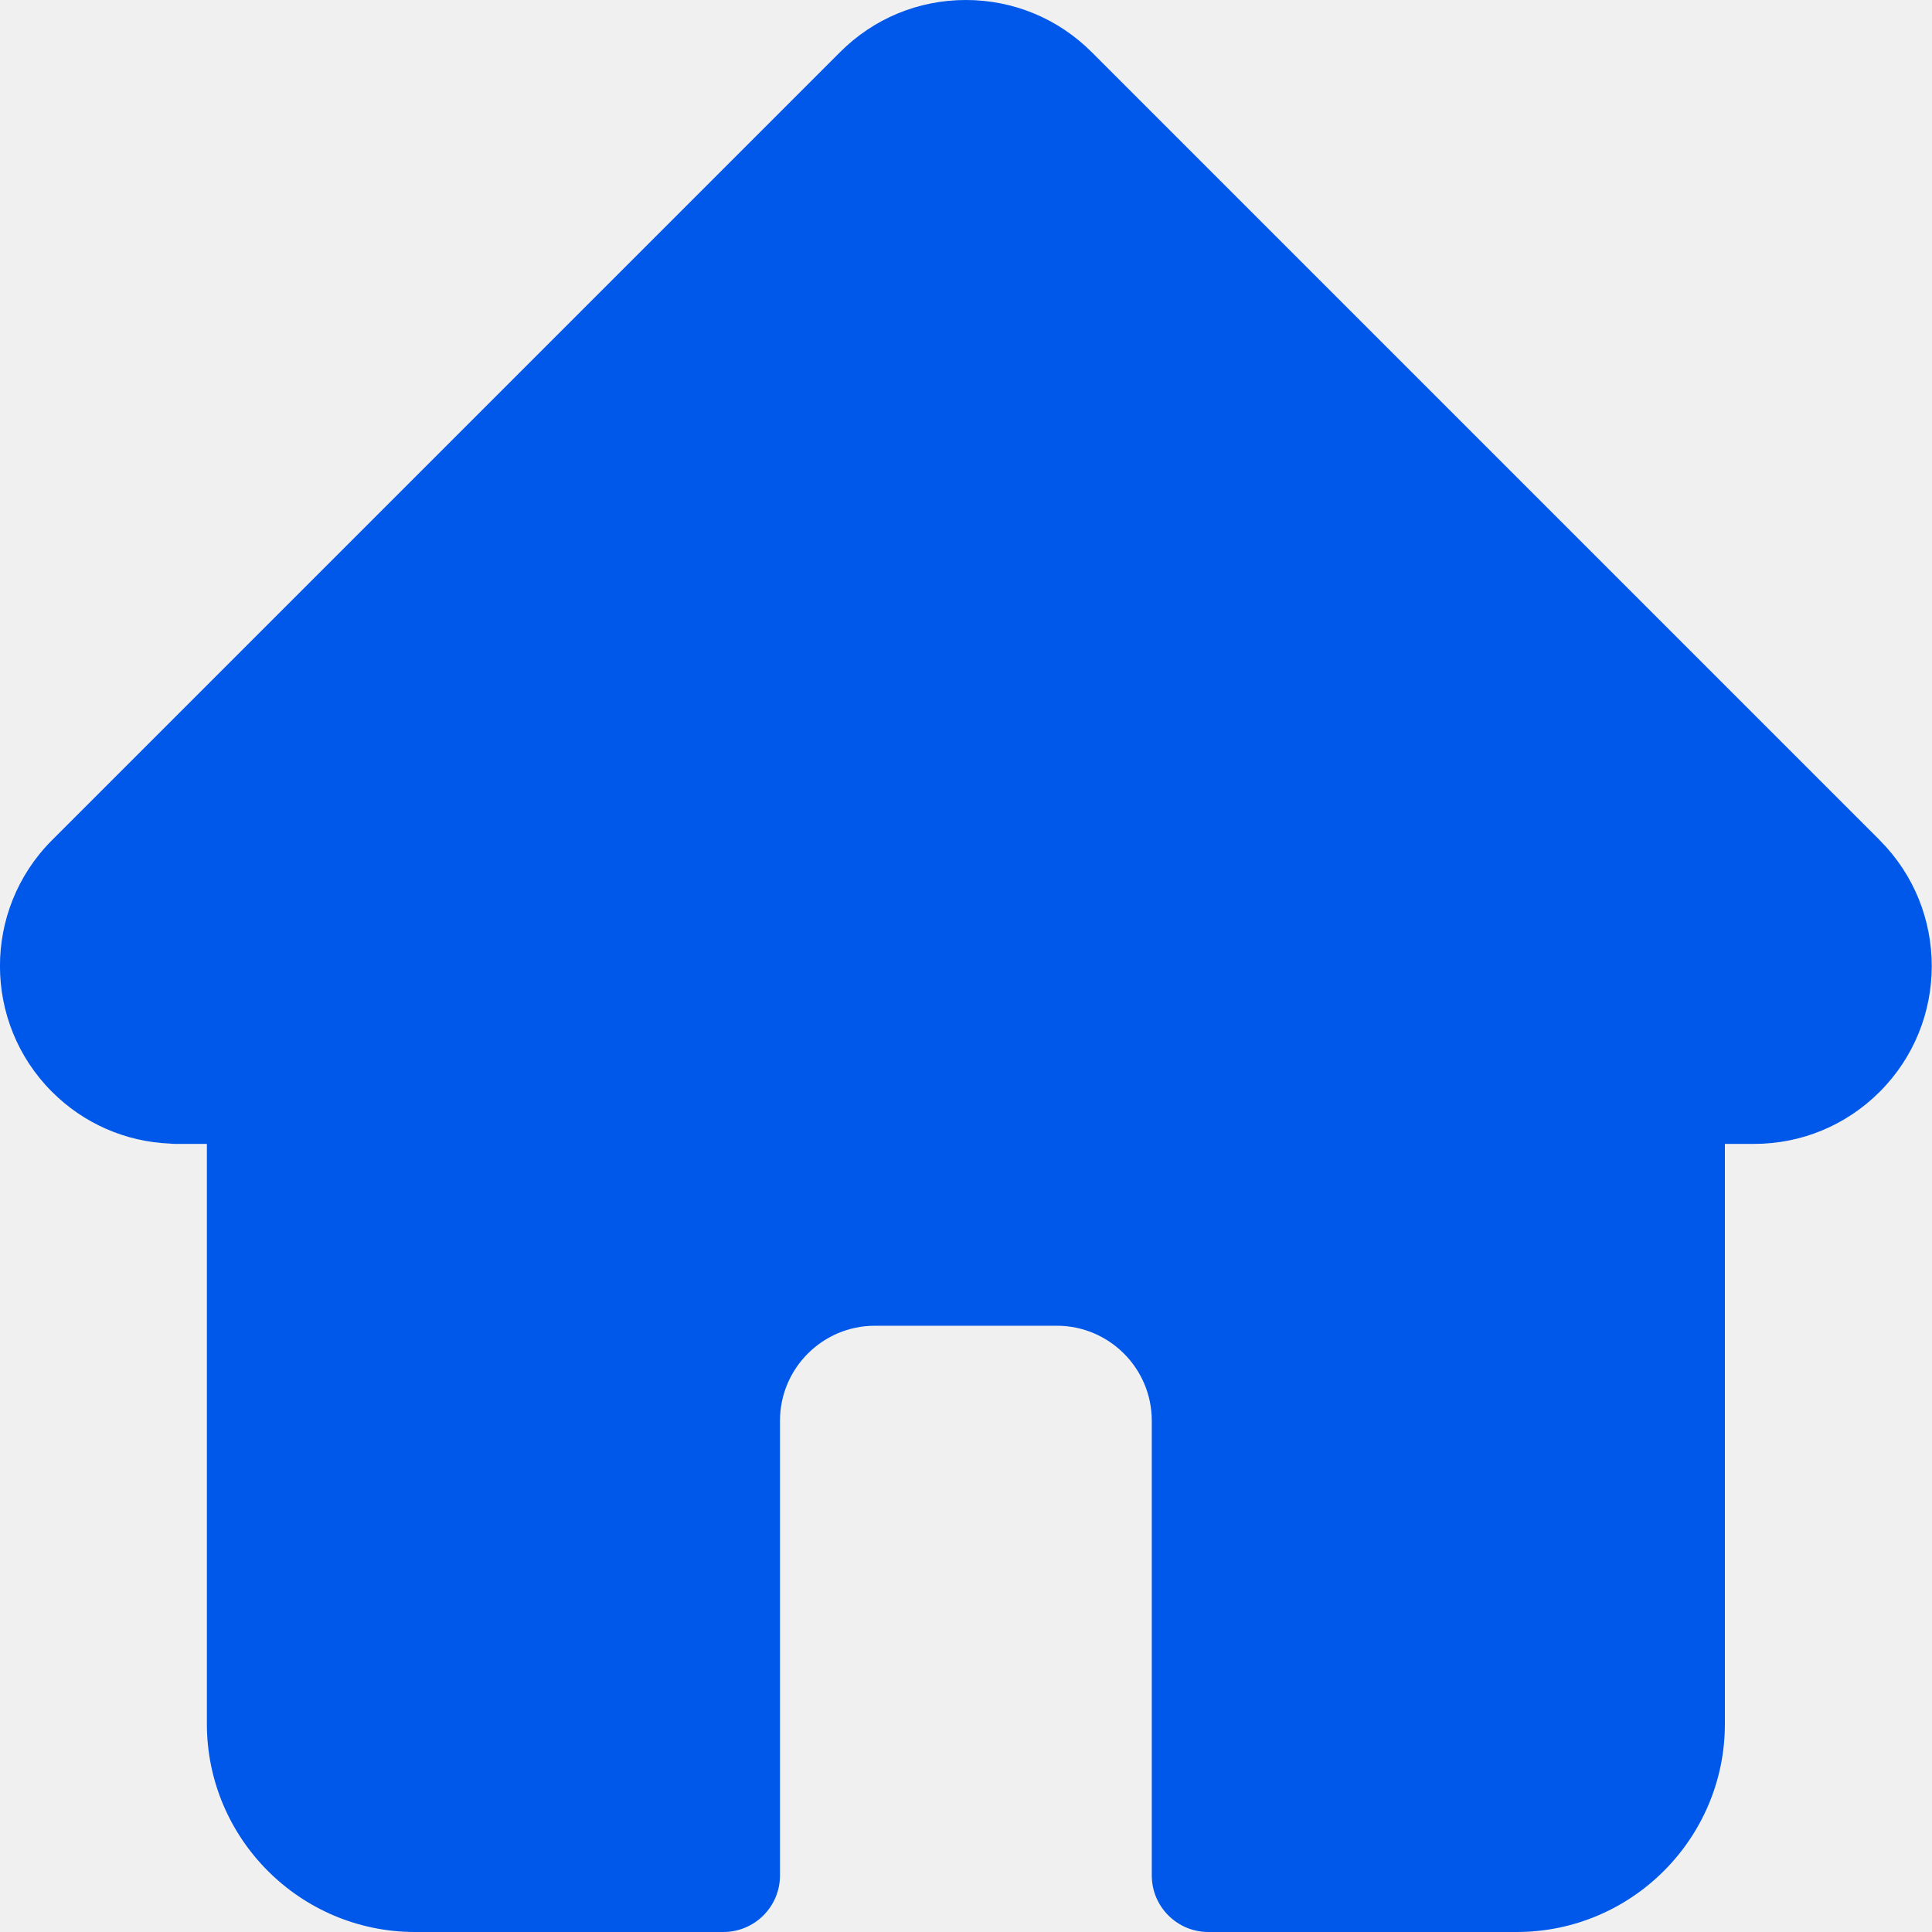
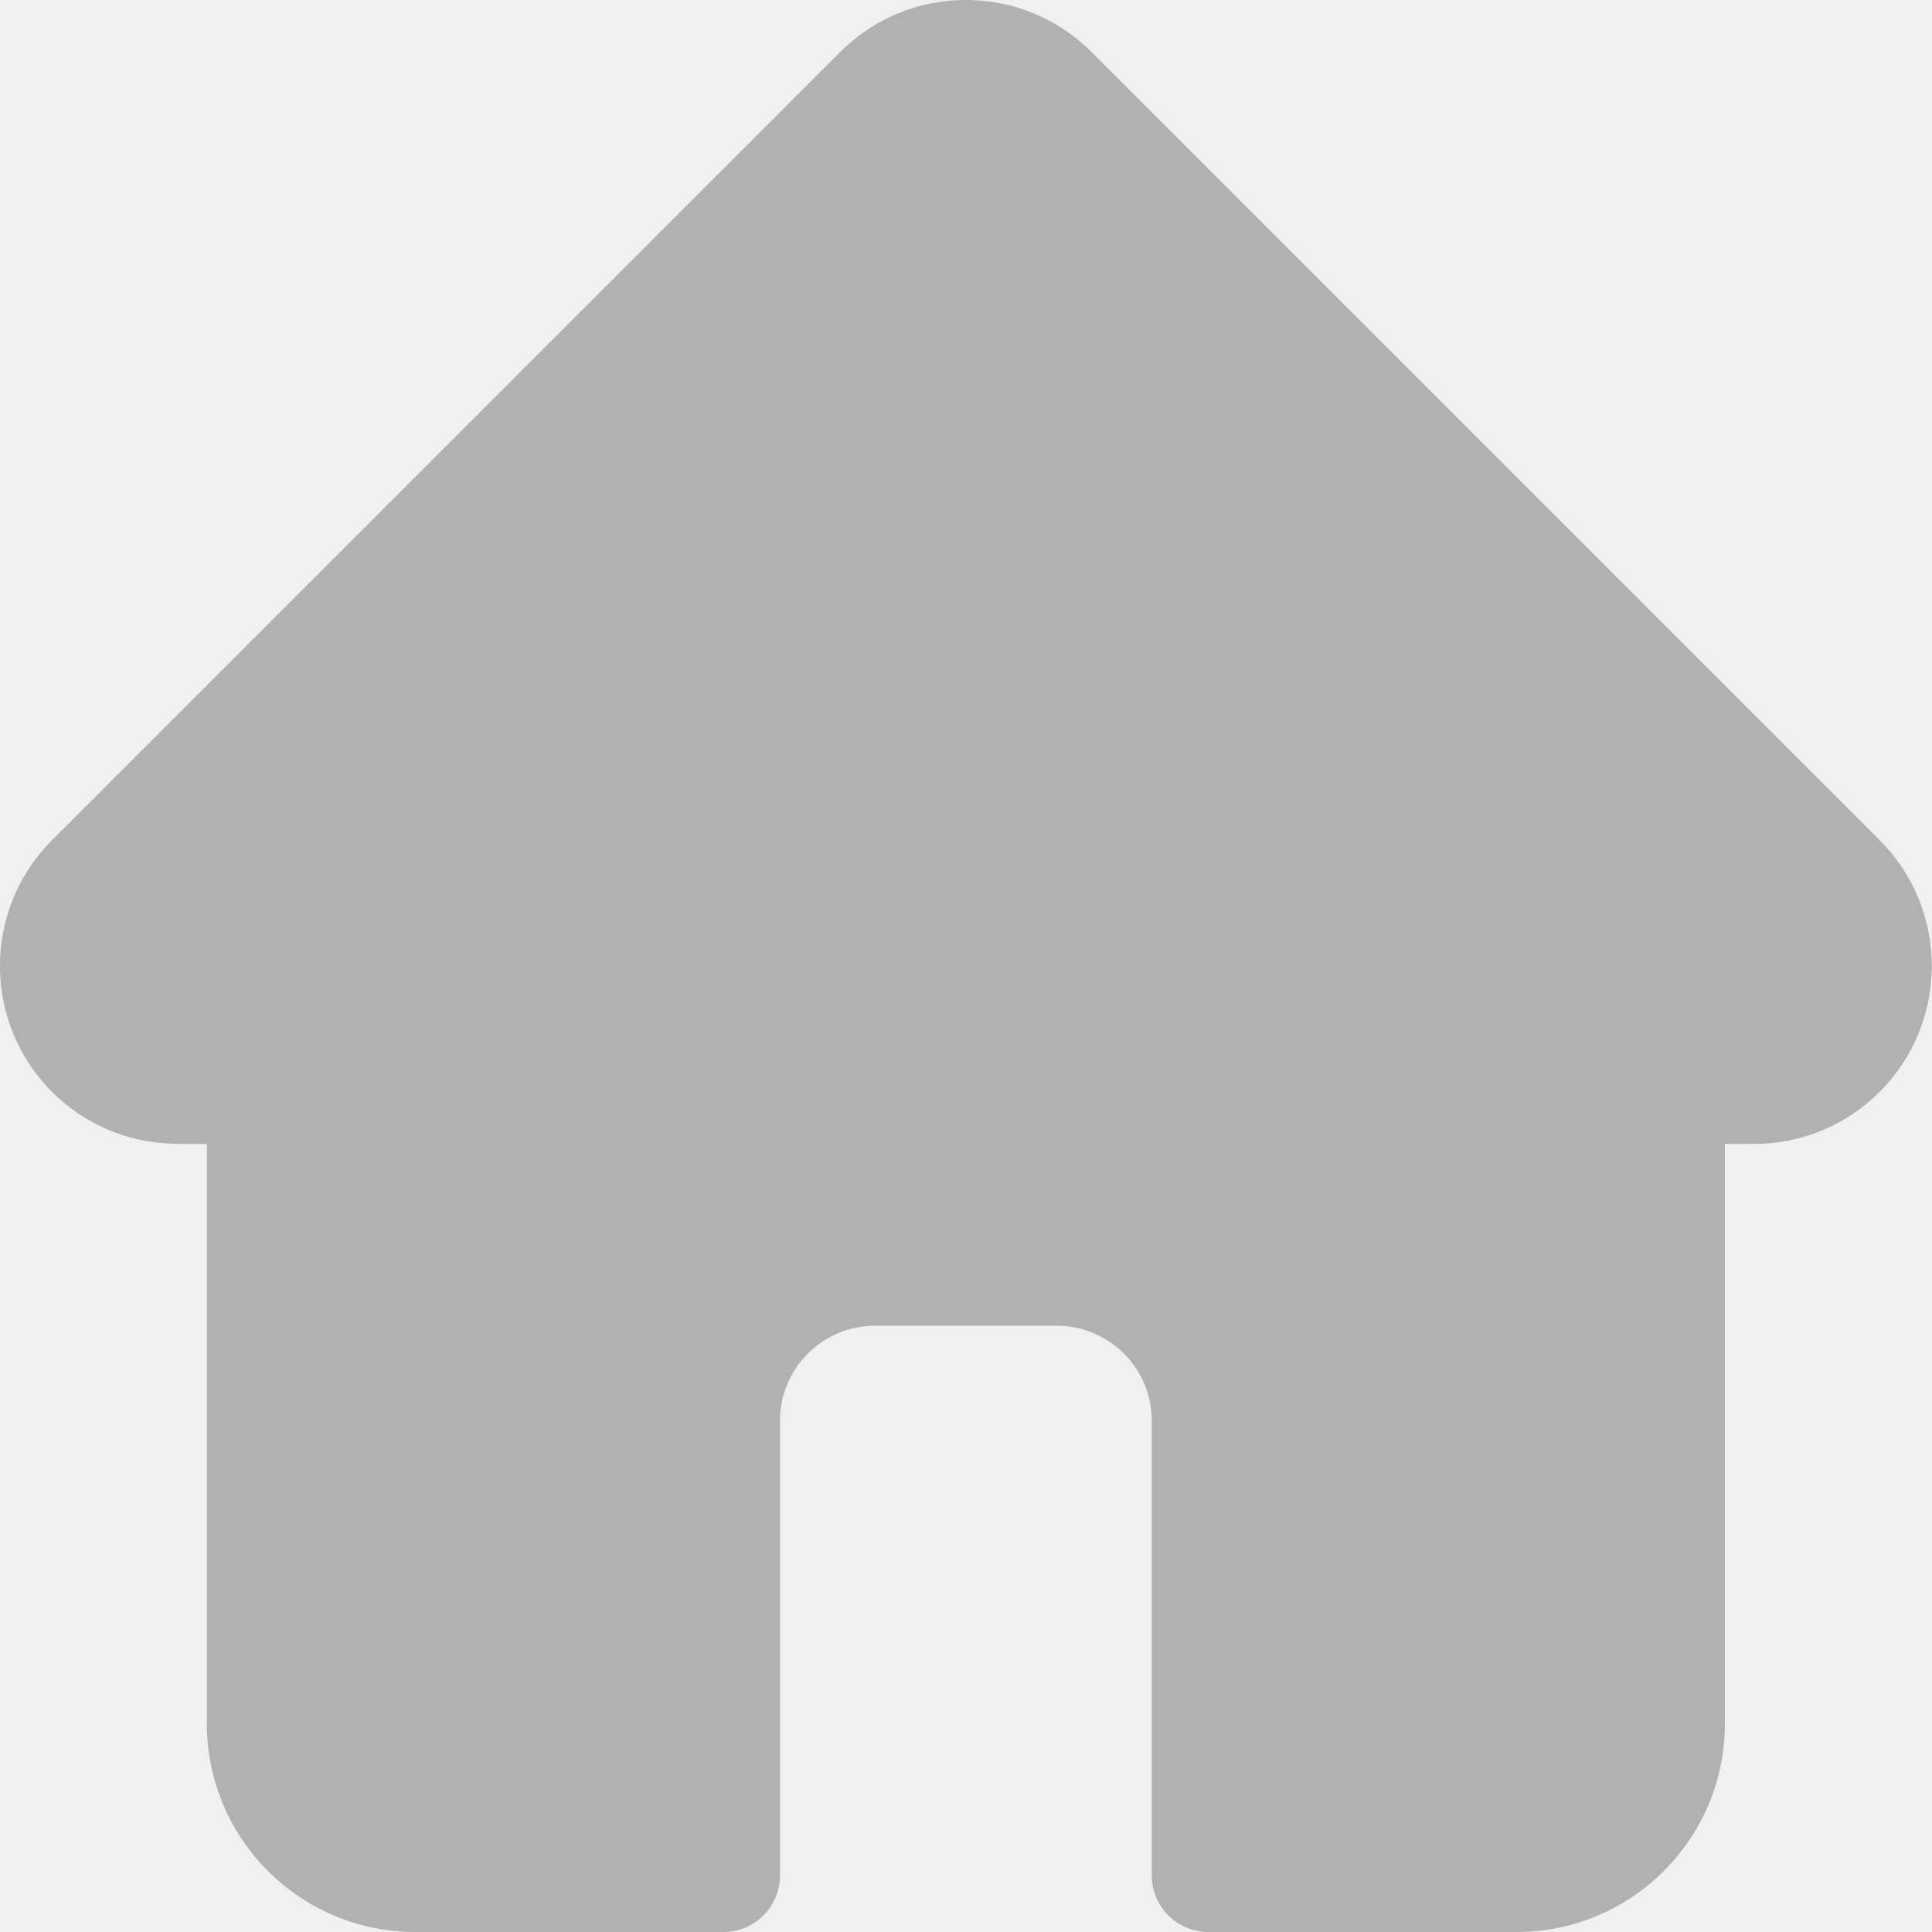
<svg xmlns="http://www.w3.org/2000/svg" width="25" height="25" viewBox="0 0 25 25" fill="none">
  <g clip-path="url(#clip0_79_1528)">
-     <path d="M24.325 10.874L24.324 10.872L14.126 0.674C13.691 0.24 13.113 0 12.498 0C11.884 0 11.306 0.239 10.871 0.674L0.678 10.867C0.675 10.87 0.671 10.874 0.668 10.877C-0.225 11.775 -0.223 13.232 0.672 14.127C1.081 14.537 1.622 14.774 2.199 14.798C2.223 14.801 2.247 14.802 2.27 14.802H2.677V22.307C2.677 23.792 3.885 25 5.371 25H9.36C9.765 25 10.093 24.672 10.093 24.268V18.384C10.093 17.706 10.644 17.155 11.322 17.155H13.675C14.353 17.155 14.904 17.706 14.904 18.384V24.268C14.904 24.672 15.232 25 15.636 25H19.626C21.111 25 22.32 23.792 22.32 22.307V14.802H22.697C23.311 14.802 23.889 14.562 24.324 14.127C25.221 13.23 25.221 11.771 24.325 10.874Z" fill="#0058EA" />
+     <path d="M24.325 10.874L24.324 10.872L14.126 0.674C13.691 0.24 13.113 0 12.498 0C11.884 0 11.306 0.239 10.871 0.674L0.678 10.867C0.675 10.87 0.671 10.874 0.668 10.877C-0.225 11.775 -0.223 13.232 0.672 14.127C1.081 14.537 1.622 14.774 2.199 14.798C2.223 14.801 2.247 14.802 2.27 14.802H2.677V22.307C2.677 23.792 3.885 25 5.371 25H9.36C9.765 25 10.093 24.672 10.093 24.268V18.384C10.093 17.706 10.644 17.155 11.322 17.155H13.675C14.353 17.155 14.904 17.706 14.904 18.384V24.268C14.904 24.672 15.232 25 15.636 25H19.626C21.111 25 22.32 23.792 22.32 22.307V14.802H22.697C23.311 14.802 23.889 14.562 24.324 14.127C25.221 13.23 25.221 11.771 24.325 10.874Z" fill="#b1b1b1" />
  </g>
  <defs>
    <clipPath id="clip0_79_1528">
      <rect width="25" height="25" fill="white" />
    </clipPath>
  </defs>
</svg>
